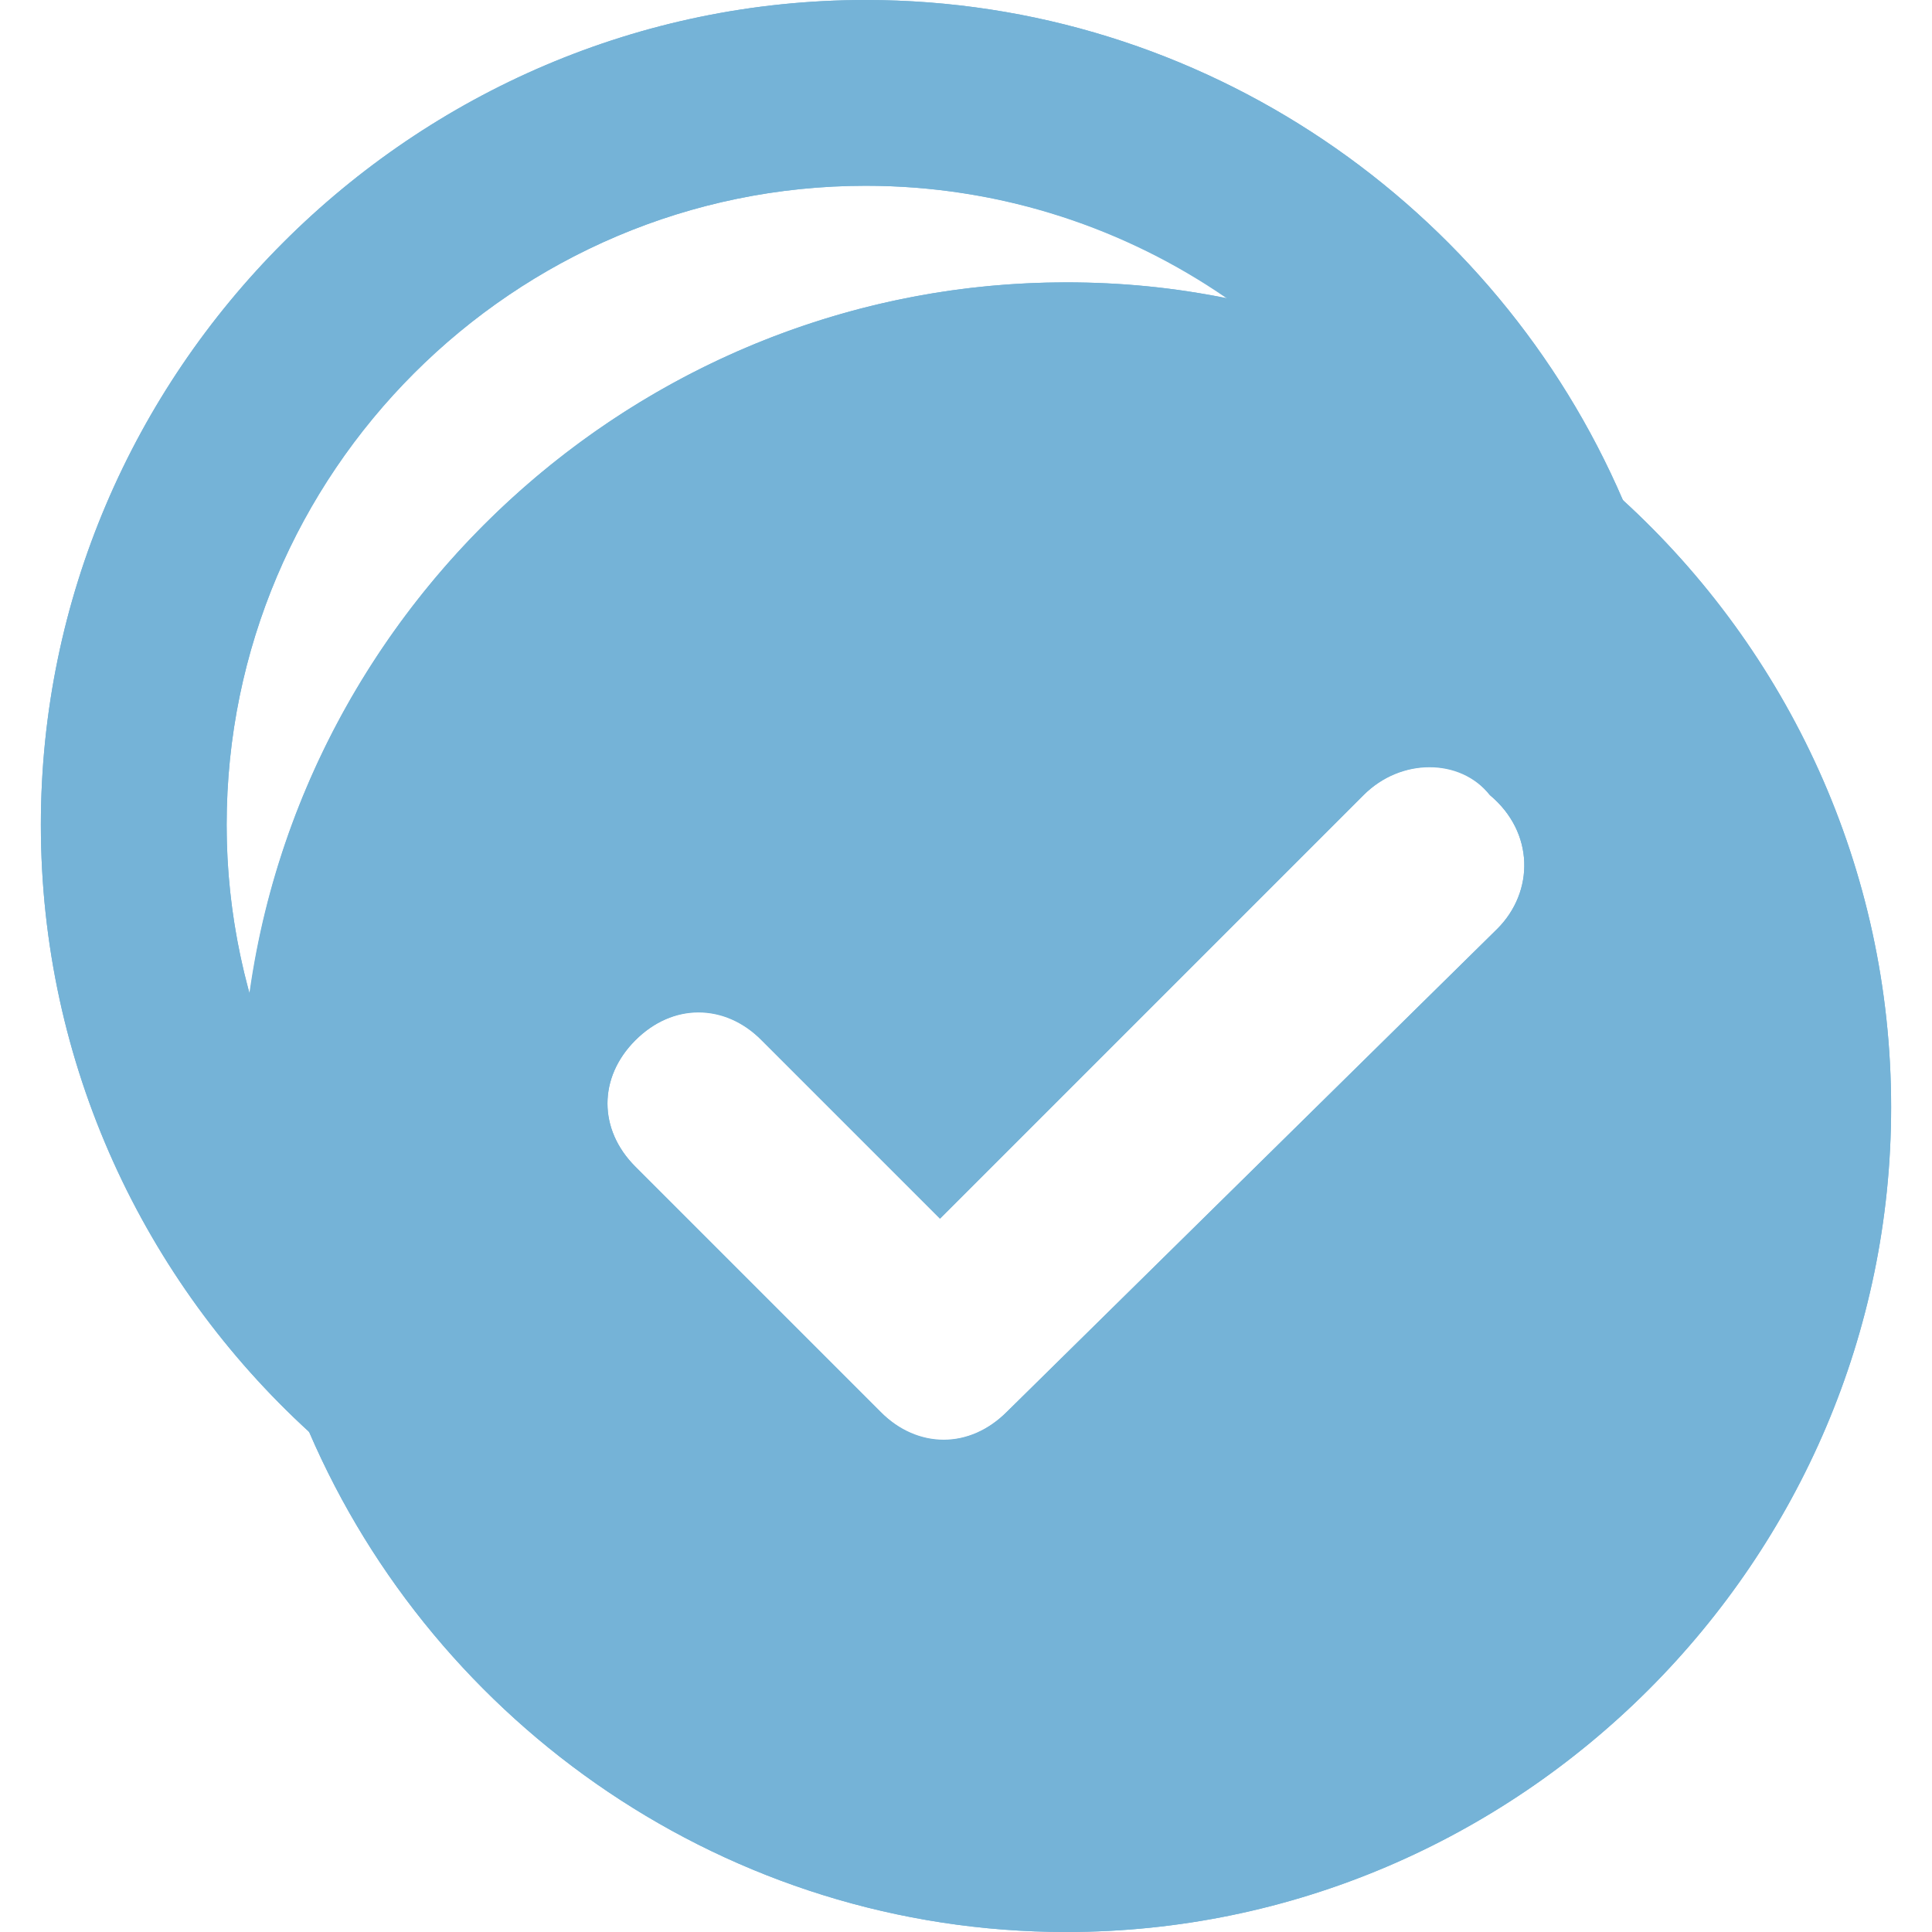
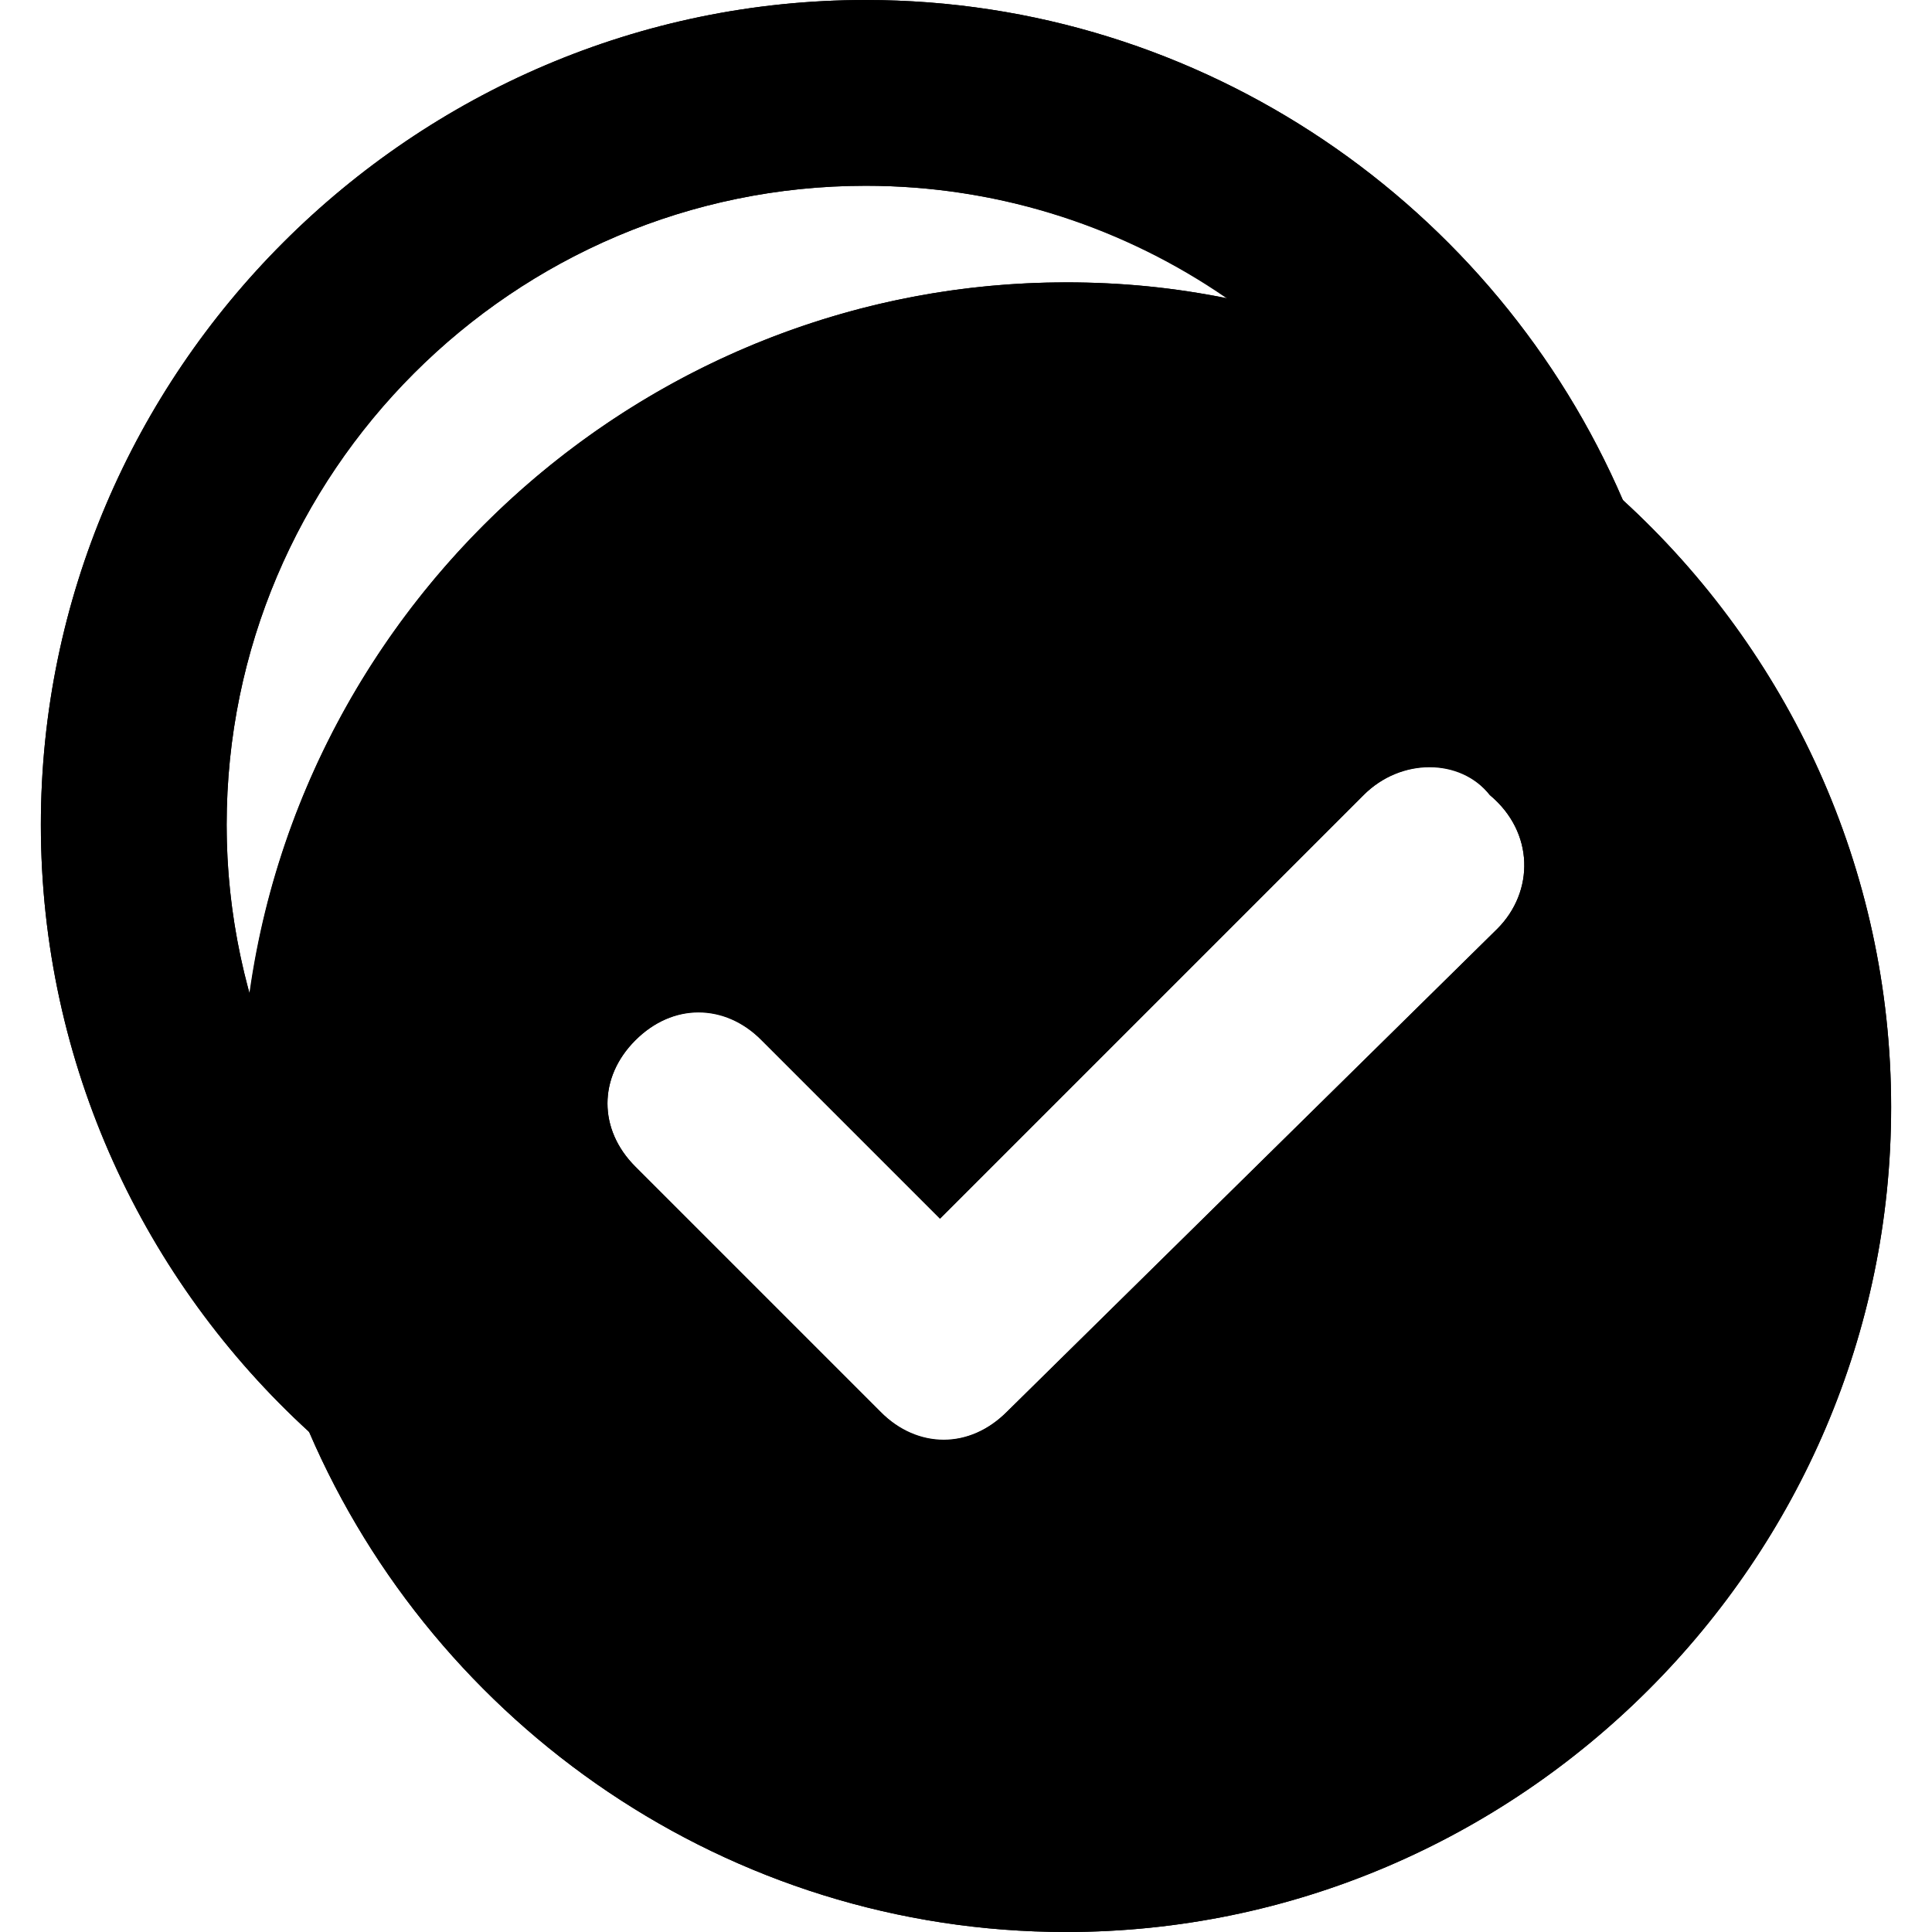
<svg xmlns="http://www.w3.org/2000/svg" viewBox="0 0 26 26">
  <defs>
-     <style>.cls-1{fill:#75b3d7;stroke-width:0px;}</style>
+     <style>.cls-1{fill:#000;stroke-width:0px;}</style>
  </defs>
  <g id="unchecked">
    <path class="cls-1" d="m21.84,6.73c-1.47-1.35-3.29-2.31-5.31-2.71-.71-.15-1.43-.22-2.18-.22-5.58,0-10.25,4.19-10.99,9.58-.07.5-.11,1-.11,1.52,0,1.55.32,3.02.91,4.37,1.7,3.95,5.64,6.73,10.19,6.73,6.1,0,11.1-5,11.1-11.1,0-3.22-1.39-6.14-3.61-8.17Zm-7.49,16.77c-1.81,0-3.49-.56-4.88-1.52-1.47-1.02-2.61-2.48-3.22-4.19-.32-.9-.5-1.88-.5-2.89,0-4.74,3.86-8.6,8.6-8.6,2.04,0,3.92.71,5.4,1.91,1.38,1.12,2.41,2.65,2.89,4.41.2.73.31,1.49.31,2.28,0,4.74-3.86,8.6-8.6,8.6Z" />
    <path class="cls-1" d="m21.84,6.73c-1.7-3.95-5.64-6.73-10.19-6.73C5.55,0,.55,5,.55,11.1c0,3.22,1.39,6.14,3.61,8.17,1.47,1.35,3.29,2.31,5.31,2.71-1.47-1.02-2.61-2.48-3.22-4.19-1.38-1.12-2.41-2.65-2.89-4.41-.2-.73-.31-1.49-.31-2.28C3.05,6.36,6.91,2.5,11.65,2.5c1.81,0,3.49.56,4.88,1.52,1.47,1.02,2.61,2.48,3.22,4.19,1.38,1.12,2.41,2.65,2.89,4.41.07-.5.11-1,.11-1.52,0-1.55-.32-3.02-.91-4.37Z" />
  </g>
  <g id="checked">
    <path class="cls-1" d="m11.65,2.5c3.43,0,6.53,2.05,7.9,5.23.02.04.03.07.05.11-.12-.01-.24-.02-.36-.02-.98,0-1.95.4-2.66,1.11l-3.93,3.93-.63-.63c-.71-.71-1.64-1.11-2.62-1.11s-1.9.39-2.62,1.11c-1.47,1.47-1.47,3.77,0,5.24l1.57,1.57c-.91-.38-1.76-.92-2.5-1.61-1.78-1.63-2.8-3.93-2.8-6.33C3.05,6.36,6.91,2.5,11.65,2.5M11.65,0C5.55,0,.55,5,.55,11.1c0,3.22,1.39,6.14,3.61,8.17,1.98,1.82,4.61,2.93,7.49,2.93,6.1,0,11.1-5,11.1-11.1,0-1.55-.32-3.02-.91-4.37C20.14,2.78,16.2,0,11.65,0h0Zm1,16.4l5.7-5.7c.25-.25.57-.38.89-.38s.61.12.81.38c.6.5.6,1.3.1,1.8l-6.6,6.5c-.25.25-.55.38-.85.38s-.6-.12-.85-.38l-3.3-3.3c-.5-.5-.5-1.2,0-1.7.25-.25.55-.38.85-.38s.6.12.85.38l2.4,2.4h0Z" />
    <path class="cls-1" d="m21.84,6.73c-1.98-1.82-4.61-2.93-7.49-2.93-6.1,0-11.1,5-11.1,11.1,0,1.55.32,3.02.91,4.37,1.7,3.95,5.64,6.73,10.19,6.73,6.1,0,11.1-5,11.1-11.1,0-3.22-1.39-6.14-3.61-8.17Zm-13.29,7.27c.5-.5,1.2-.5,1.7,0l2.4,2.4,5.7-5.7c.5-.5,1.3-.5,1.7,0,.6.5.6,1.3.1,1.8l-6.6,6.5c-.5.5-1.2.5-1.7,0l-3.3-3.3c-.5-.5-.5-1.2,0-1.7Z" />
  </g>
</svg>
